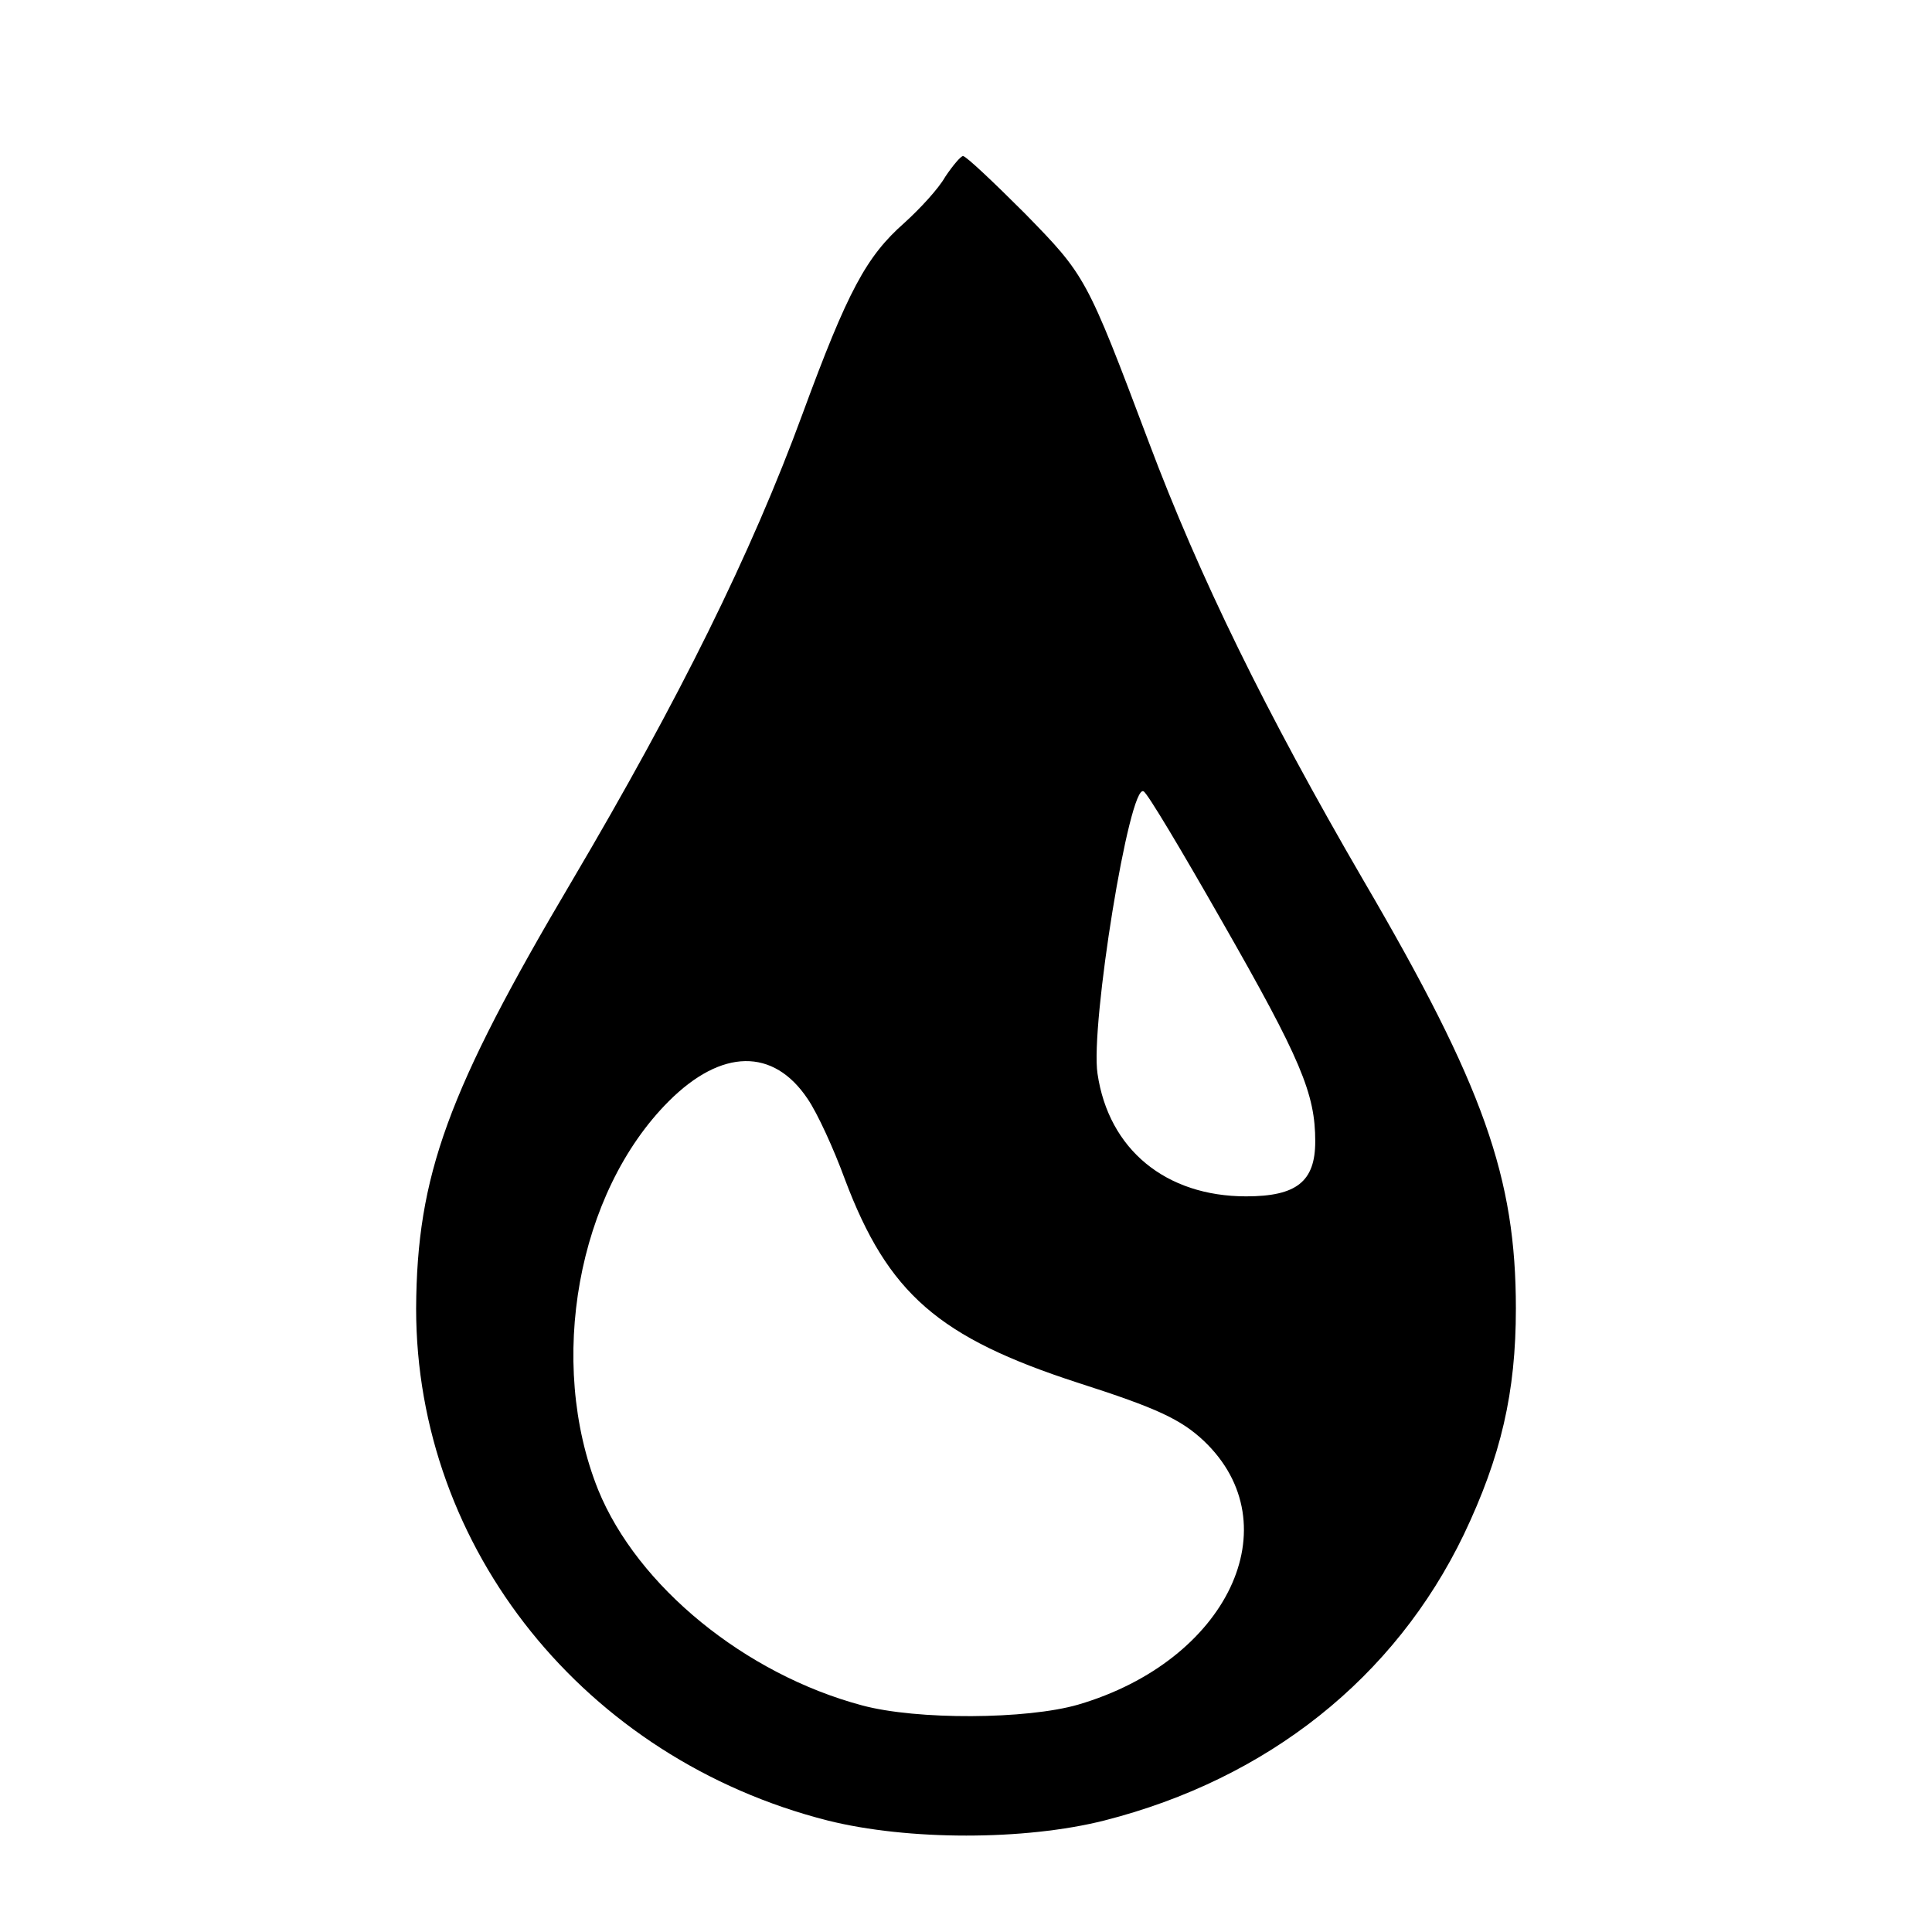
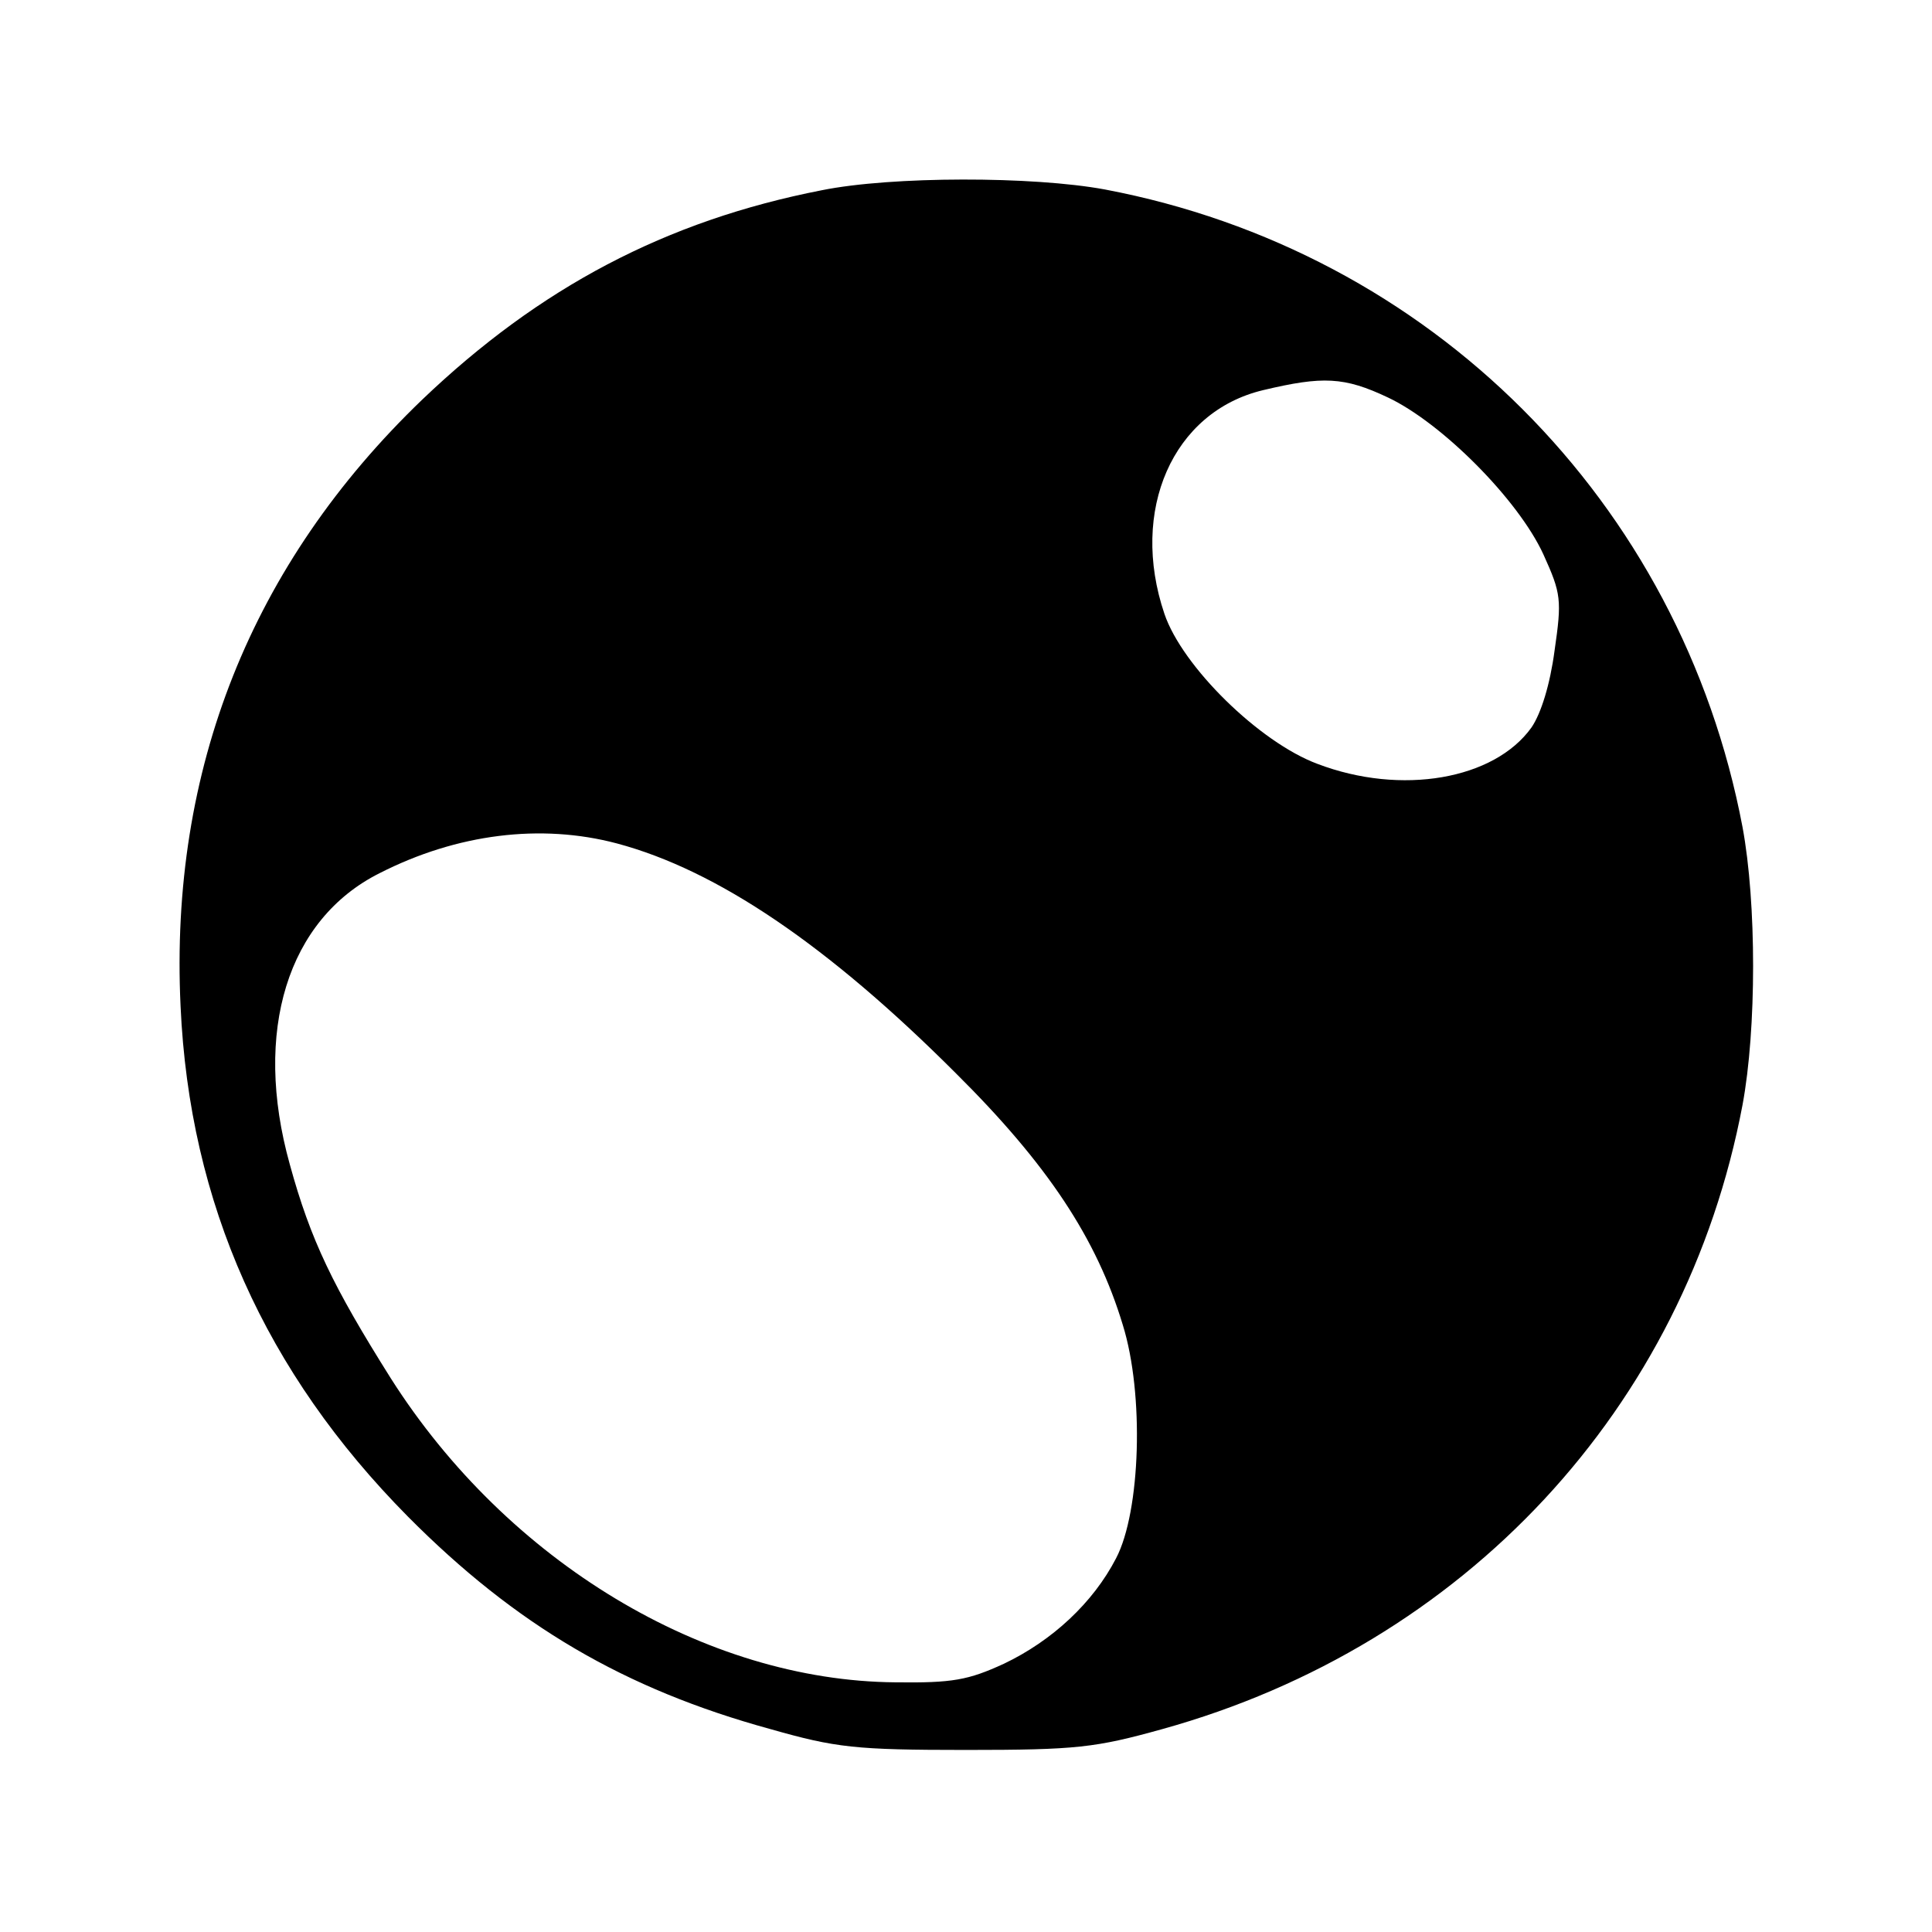
<svg xmlns="http://www.w3.org/2000/svg" version="1.0" width="260pt" height="260pt" viewBox="0 0 260 260" preserveAspectRatio="xMidYMid meet">
  <g transform="translate(0,260) scale(0.1,-0.1)" fill="#000000" stroke="none">
-     <path d="M1272 2362 c-9 -16 -34 -43 -55 -62 -51 -45 -76 -91 -137 -257 -69 -188 -166 -384 -310 -628 -168 -284 -209 -397 -210 -576 0 -323 227 -606 554 -689 108 -27 265 -27 372 0 220 56 391 192 484 385 50 105 70 191 70 304 0 176 -43 299 -205 576 -132 227 -221 409 -289 590 -84 223 -85 224 -167 308 -42 42 -79 77 -83 77 -3 0 -14 -13 -24 -28z m372 -1001 c107 -187 126 -233 126 -297 0 -54 -25 -74 -93 -74 -108 0 -185 63 -200 165 -10 65 43 392 62 380 5 -2 52 -81 105 -174z m-557 -240 c13 -19 35 -67 50 -108 58 -154 126 -213 314 -274 106 -34 138 -49 169 -78 119 -113 32 -296 -169 -355 -69 -20 -217 -21 -291 -1 -157 42 -302 160 -355 290 -69 172 -28 400 95 523 71 71 141 72 187 3z" />
+     <path d="M1106 2344 c-210 -41 -380 -131 -538 -282 -230 -221 -340 -498 -325 -816 12 -266 114 -493 306 -687 145 -146 291 -232 488 -286 88 -25 114 -28 263 -28 149 0 174 3 264 28 407 113 704 432 781 840 19 102 19 272 0 374 -83 438 -420 775 -858 858 -97 18 -287 18 -381 -1z m762 -279 c72 -34 175 -137 209 -211 24 -53 25 -61 15 -130 -6 -45 -18 -84 -31 -103 -50 -70 -175 -92 -288 -49 -78 29 -182 131 -206 202 -47 139 11 272 133 301 80 19 109 18 168 -10z m-1038 -600 c135 -36 284 -137 456 -309 124 -123 190 -223 225 -339 29 -93 24 -251 -9 -314 -31 -60 -86 -111 -151 -142 -48 -22 -69 -26 -146 -25 -256 2 -522 162 -679 409 -78 124 -108 186 -136 288 -50 179 -3 330 121 392 104 53 217 67 319 40z" />
  </g>
</svg>
